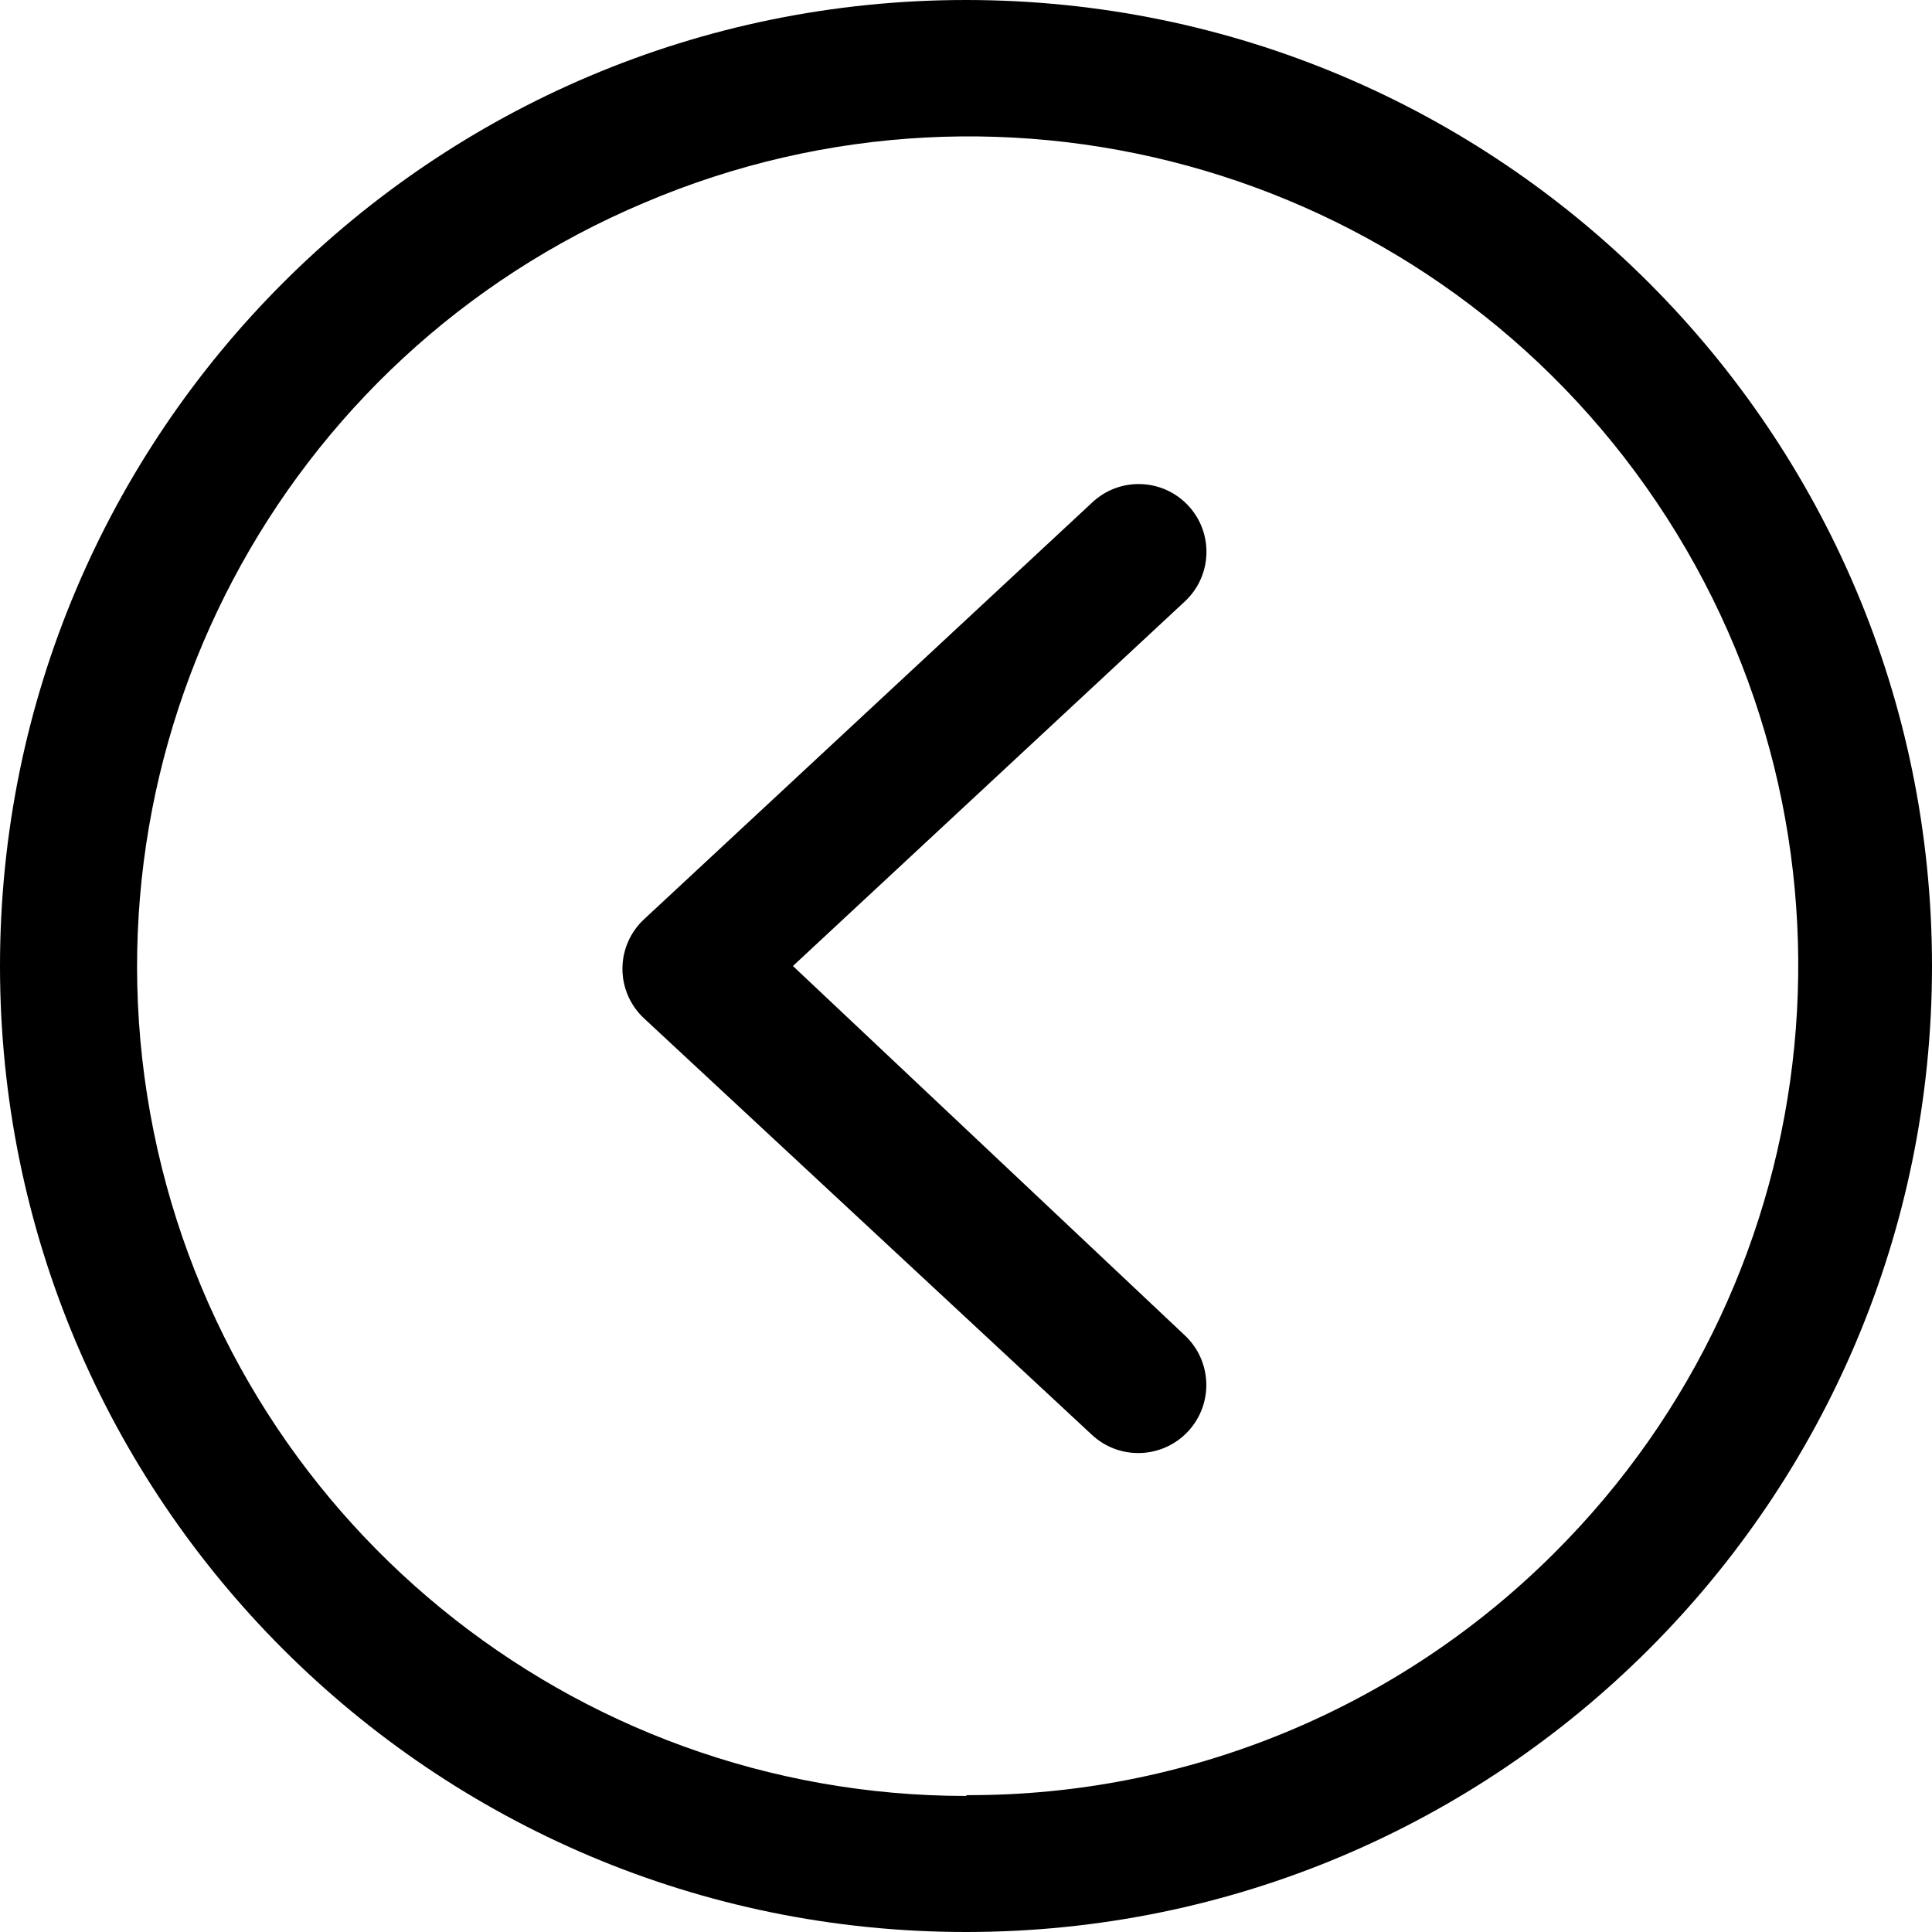
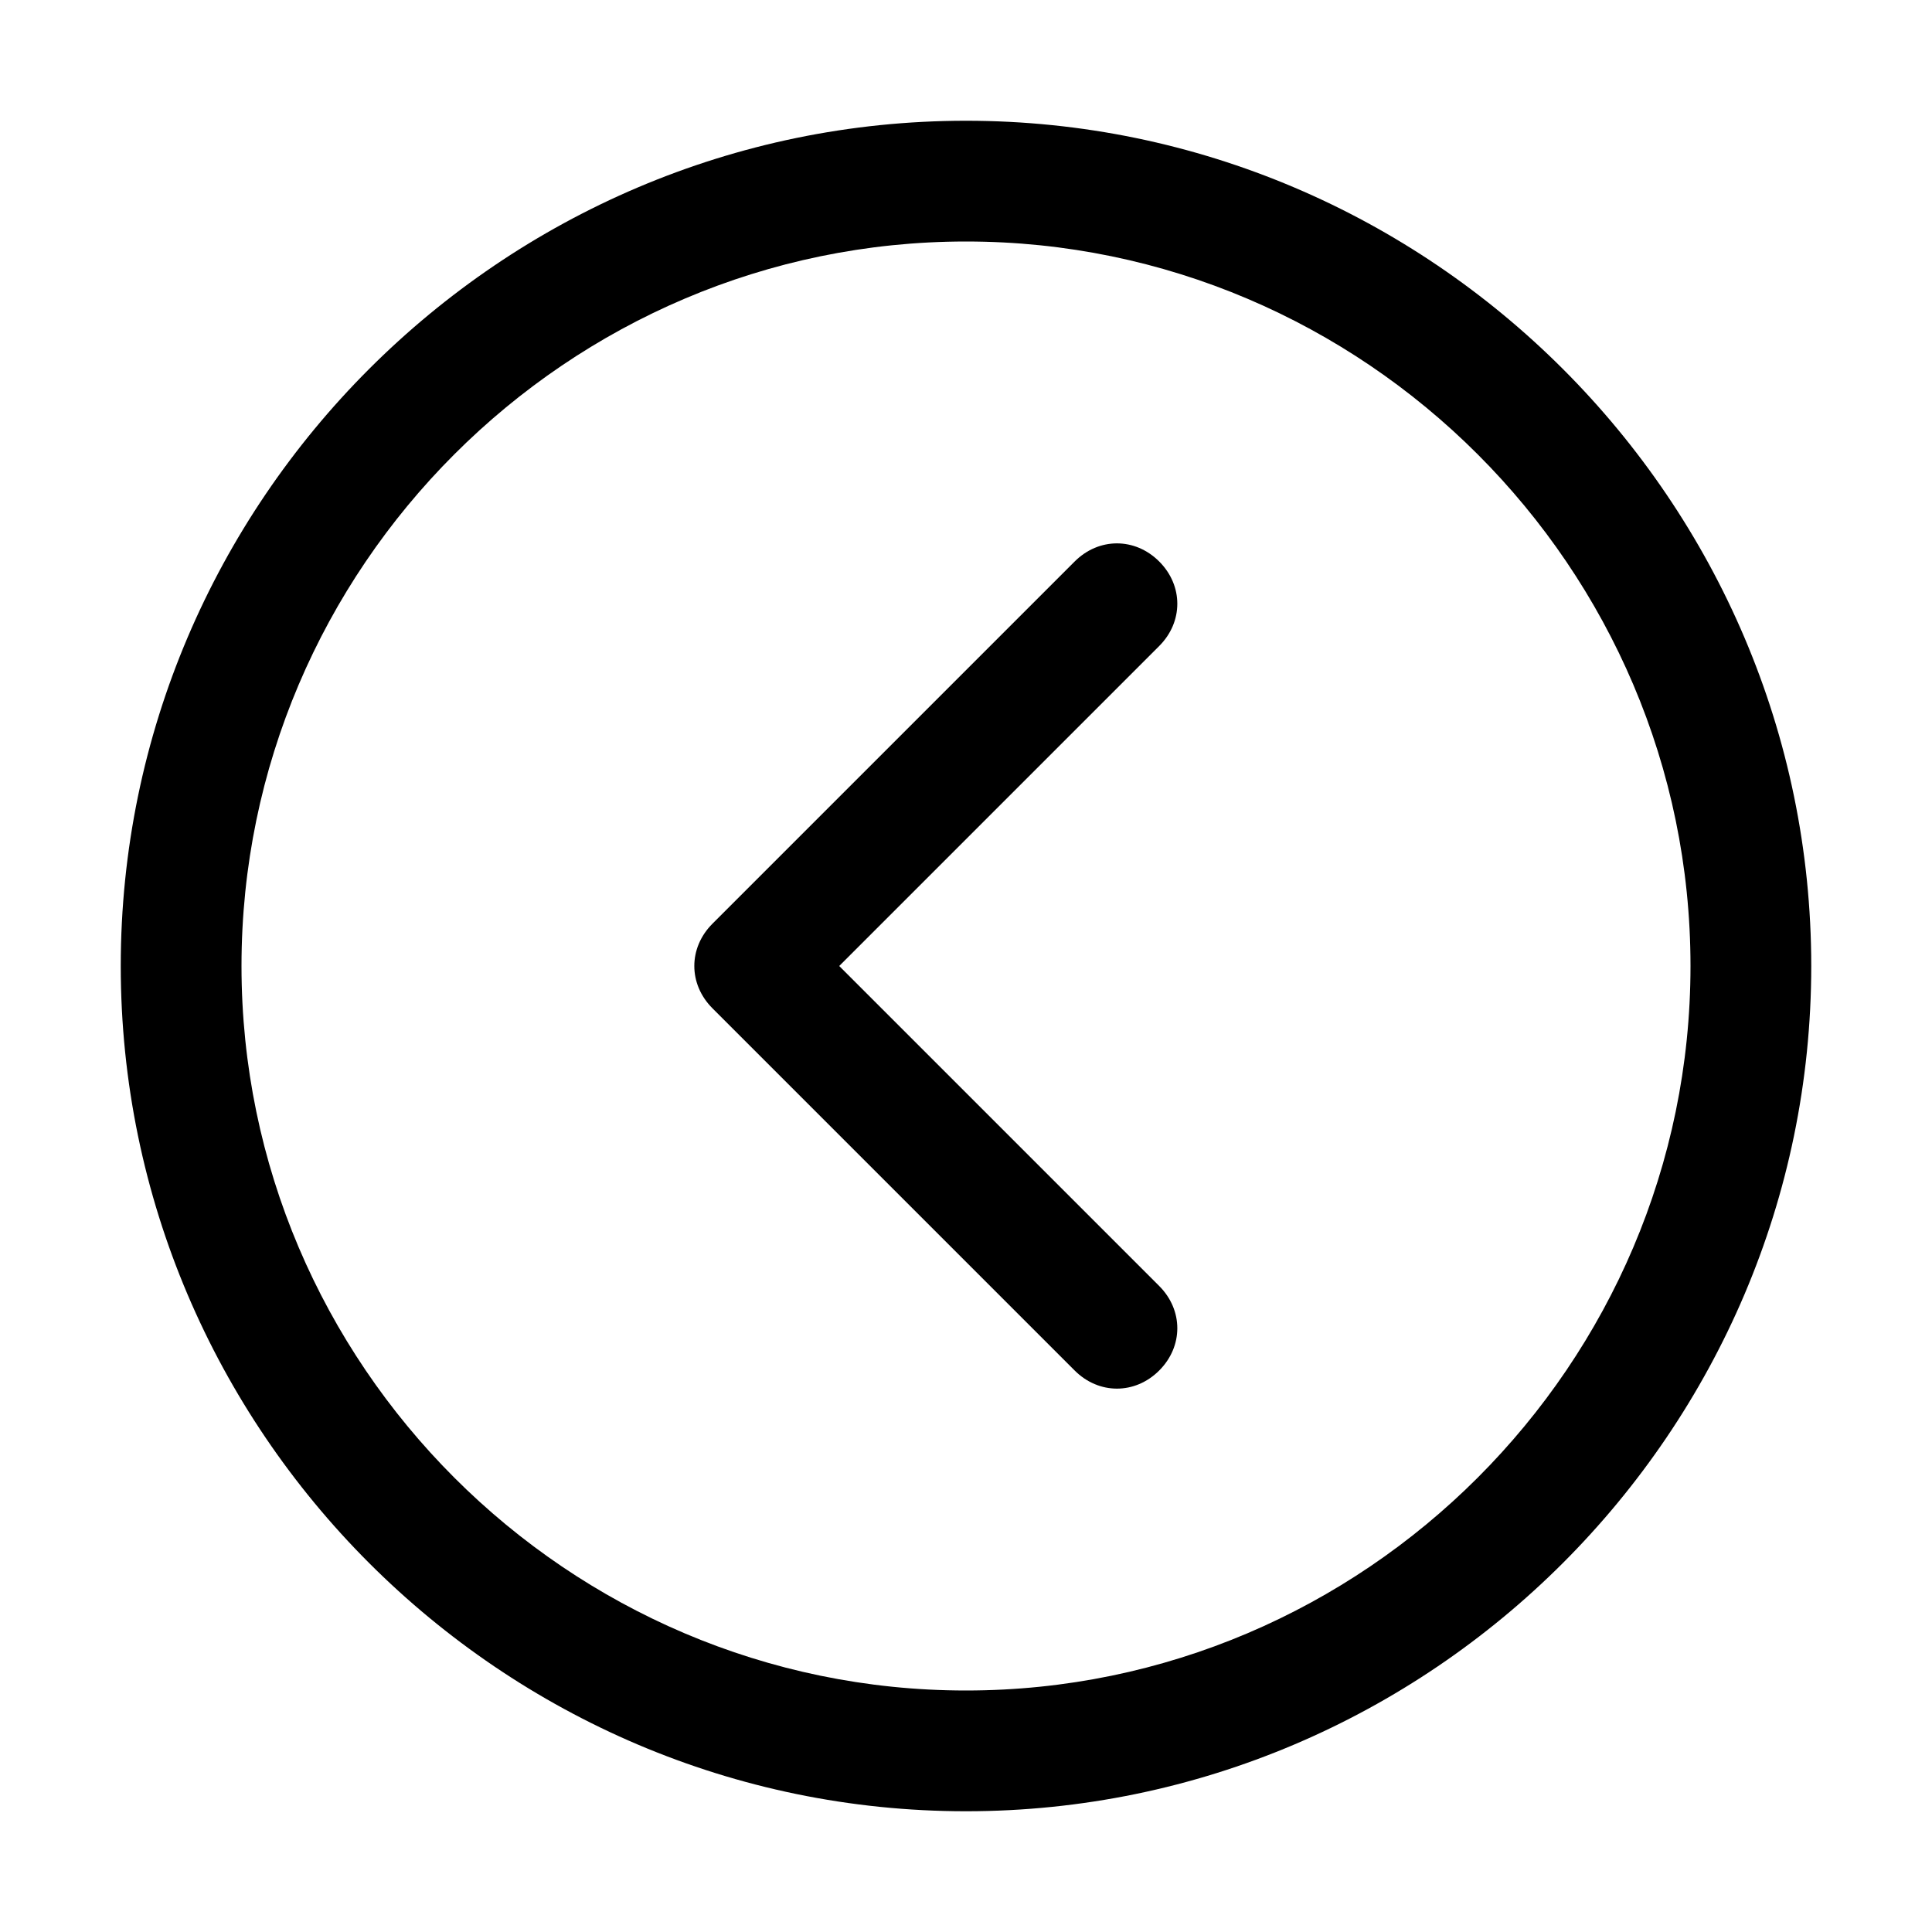
- <svg xmlns="http://www.w3.org/2000/svg" t="1584079016893" class="icon" viewBox="0 0 1024 1024" version="1.1" p-id="720" width="200" height="200">
-   <defs>
-     <style type="text/css" />
-   </defs>
-   <path d="M341.333 539.733L578.56 760.32a35.84 35.84 0 1 0 49.493-52.48L420.267 512 628.053 318.72a35.84 35.84 0 1 0-49.066-52.48l-237.654 221.013a35.84 35.84 0 0 0 0 52.48zM512 1024a512 512 0 1 0-512-512A512 512 0 0 0 512 1024z m0-72.107A439.467 439.467 0 0 1 341.333 107.52a439.467 439.467 0 0 1 482.134 715.947 438.613 438.613 0 0 1-311.04 128z" p-id="721" />
+ <svg xmlns="http://www.w3.org/2000/svg" t="1588254698632" class="icon" viewBox="0 0 1024 1024" version="1.1" p-id="15040" width="200" height="200">
+   <path d="M592 736c-8 0-16-3.2-22.4-9.6l-192-192c-12.8-12.8-12.8-32 0-44.8l192-192c12.8-12.8 32-12.8 44.8 0 12.8 12.8 12.8 32 0 44.8L444.8 512l169.6 169.6c12.8 12.8 12.8 32 0 44.8-6.4 6.4-14.4 9.6-22.4 9.6z" p-id="15041" />
+   <path d="M512 960C265.6 960 64 758.4 64 512S265.6 64 512 64s448 201.6 448 448-201.6 448-448 448z m0-832C300.8 128 128 300.8 128 512s172.8 384 384 384 384-172.8 384-384S723.2 128 512 128z" p-id="15042" />
</svg>
